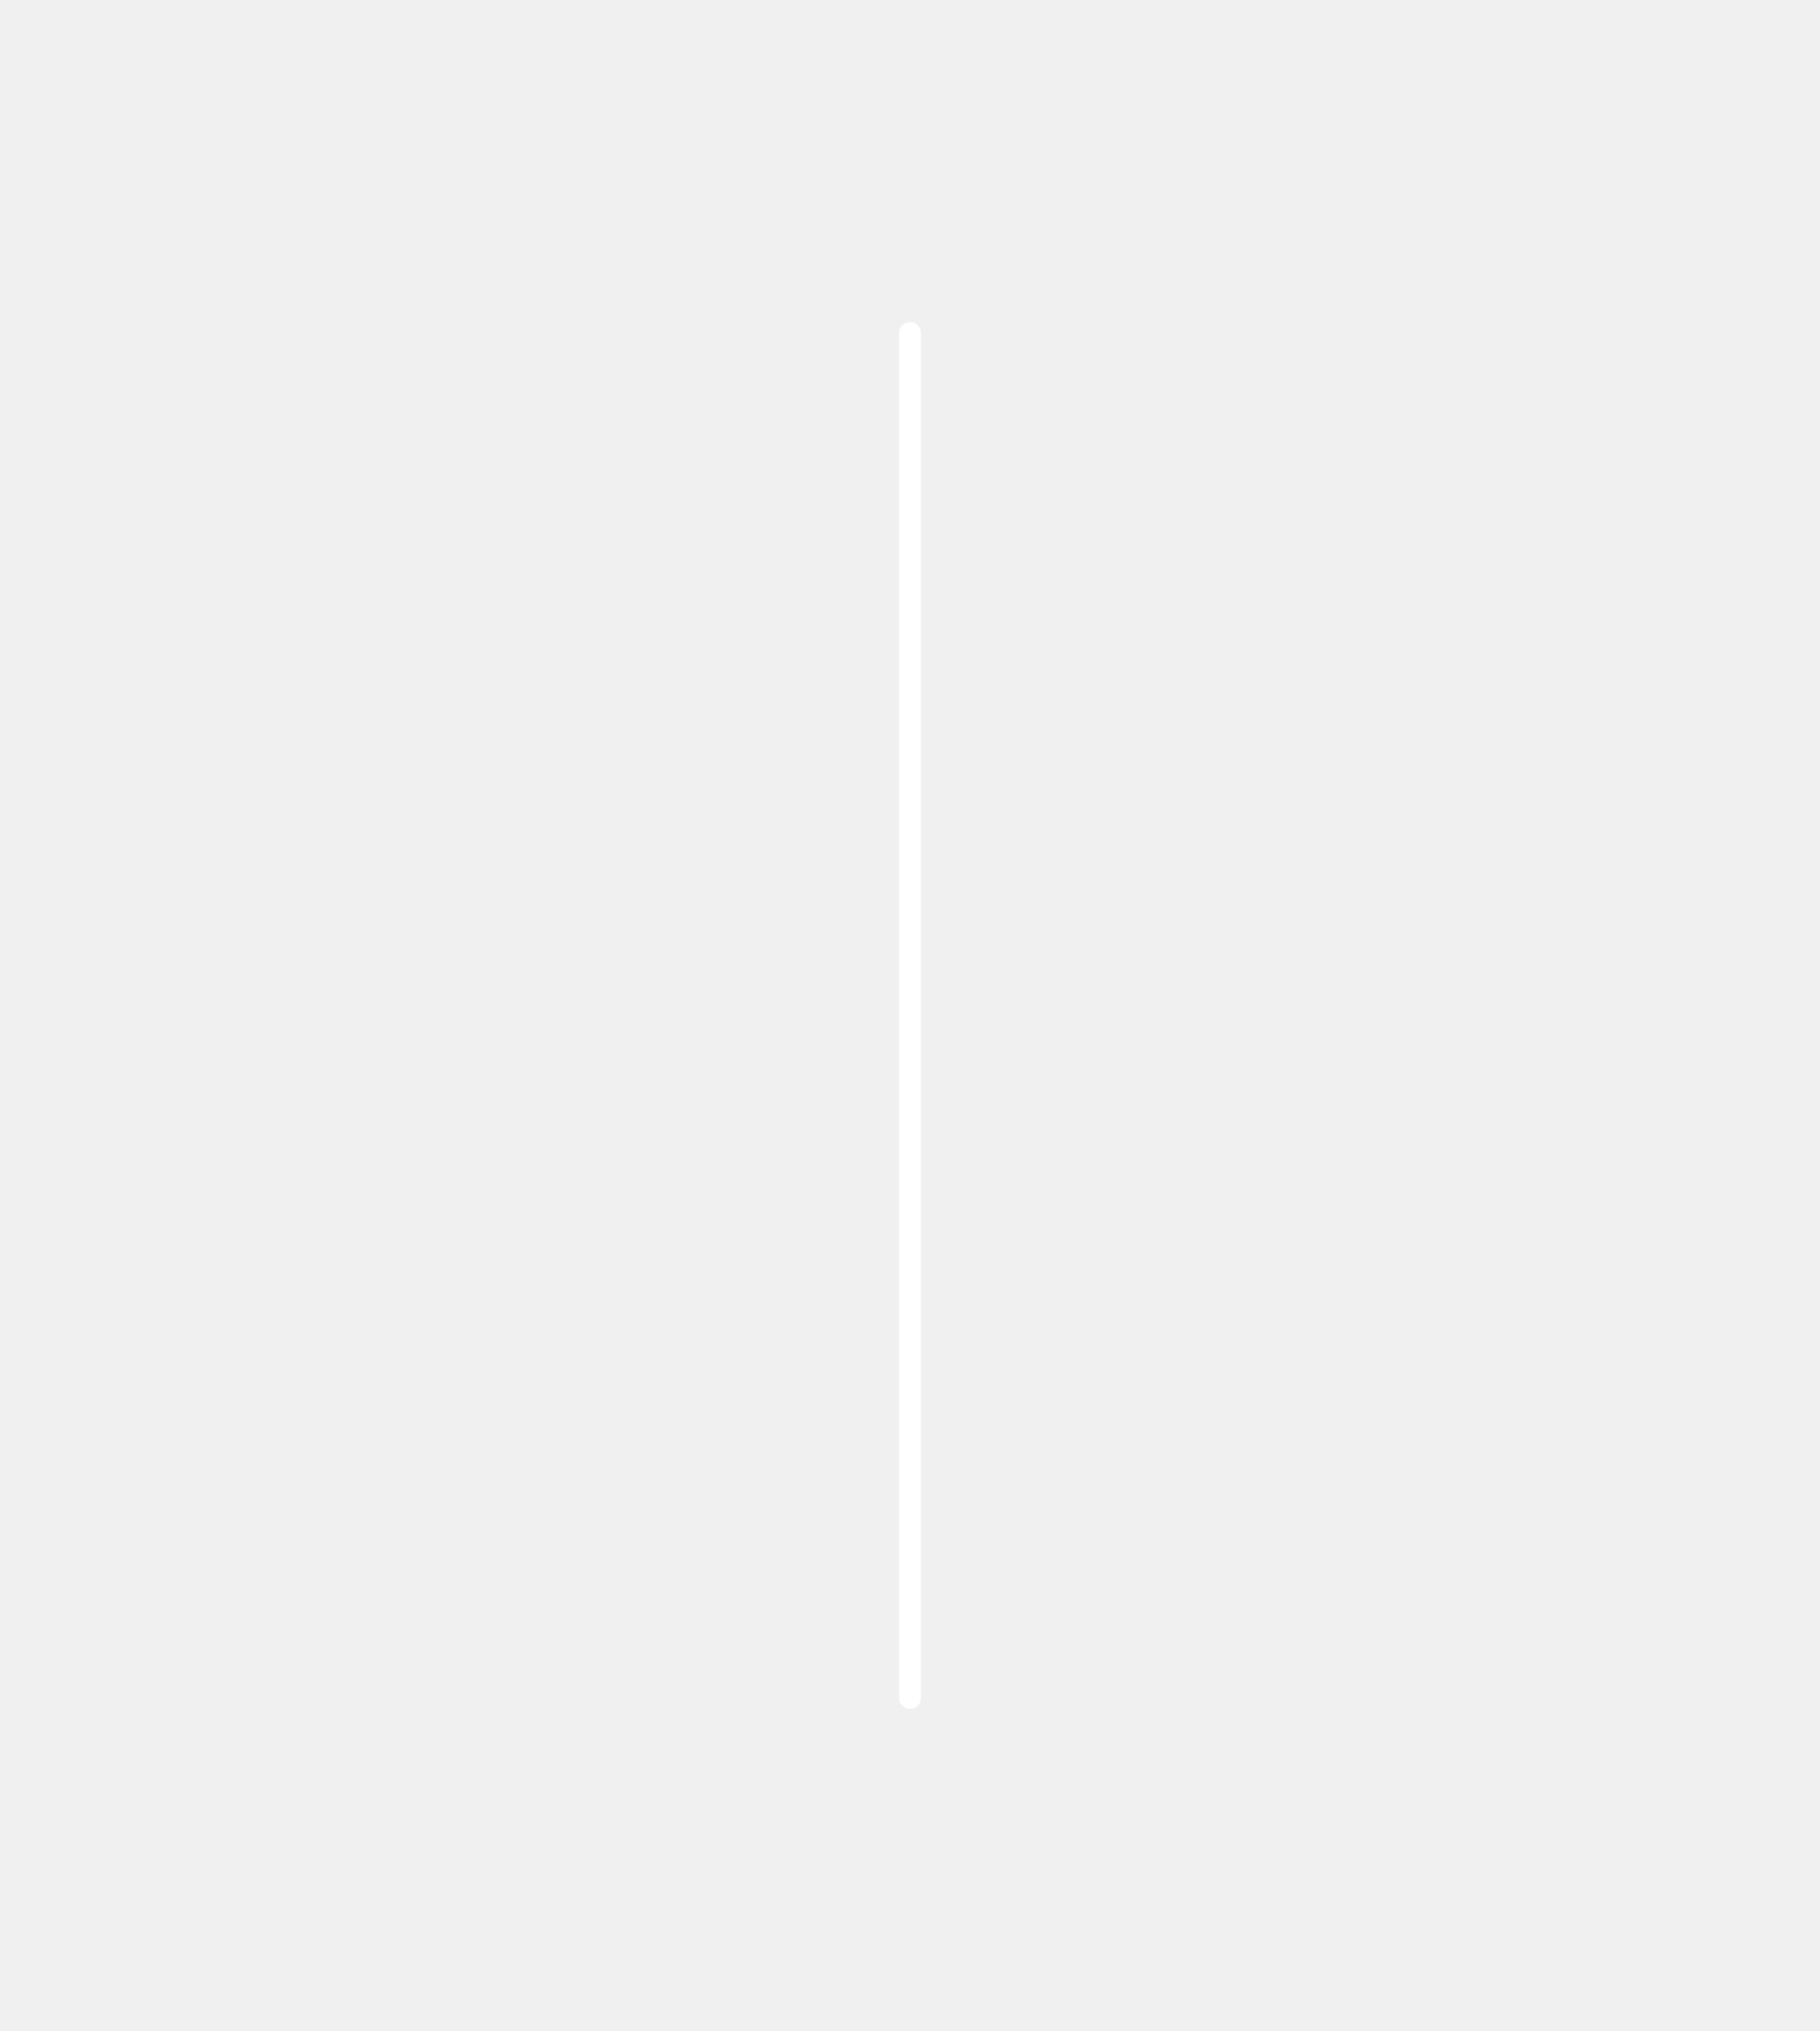
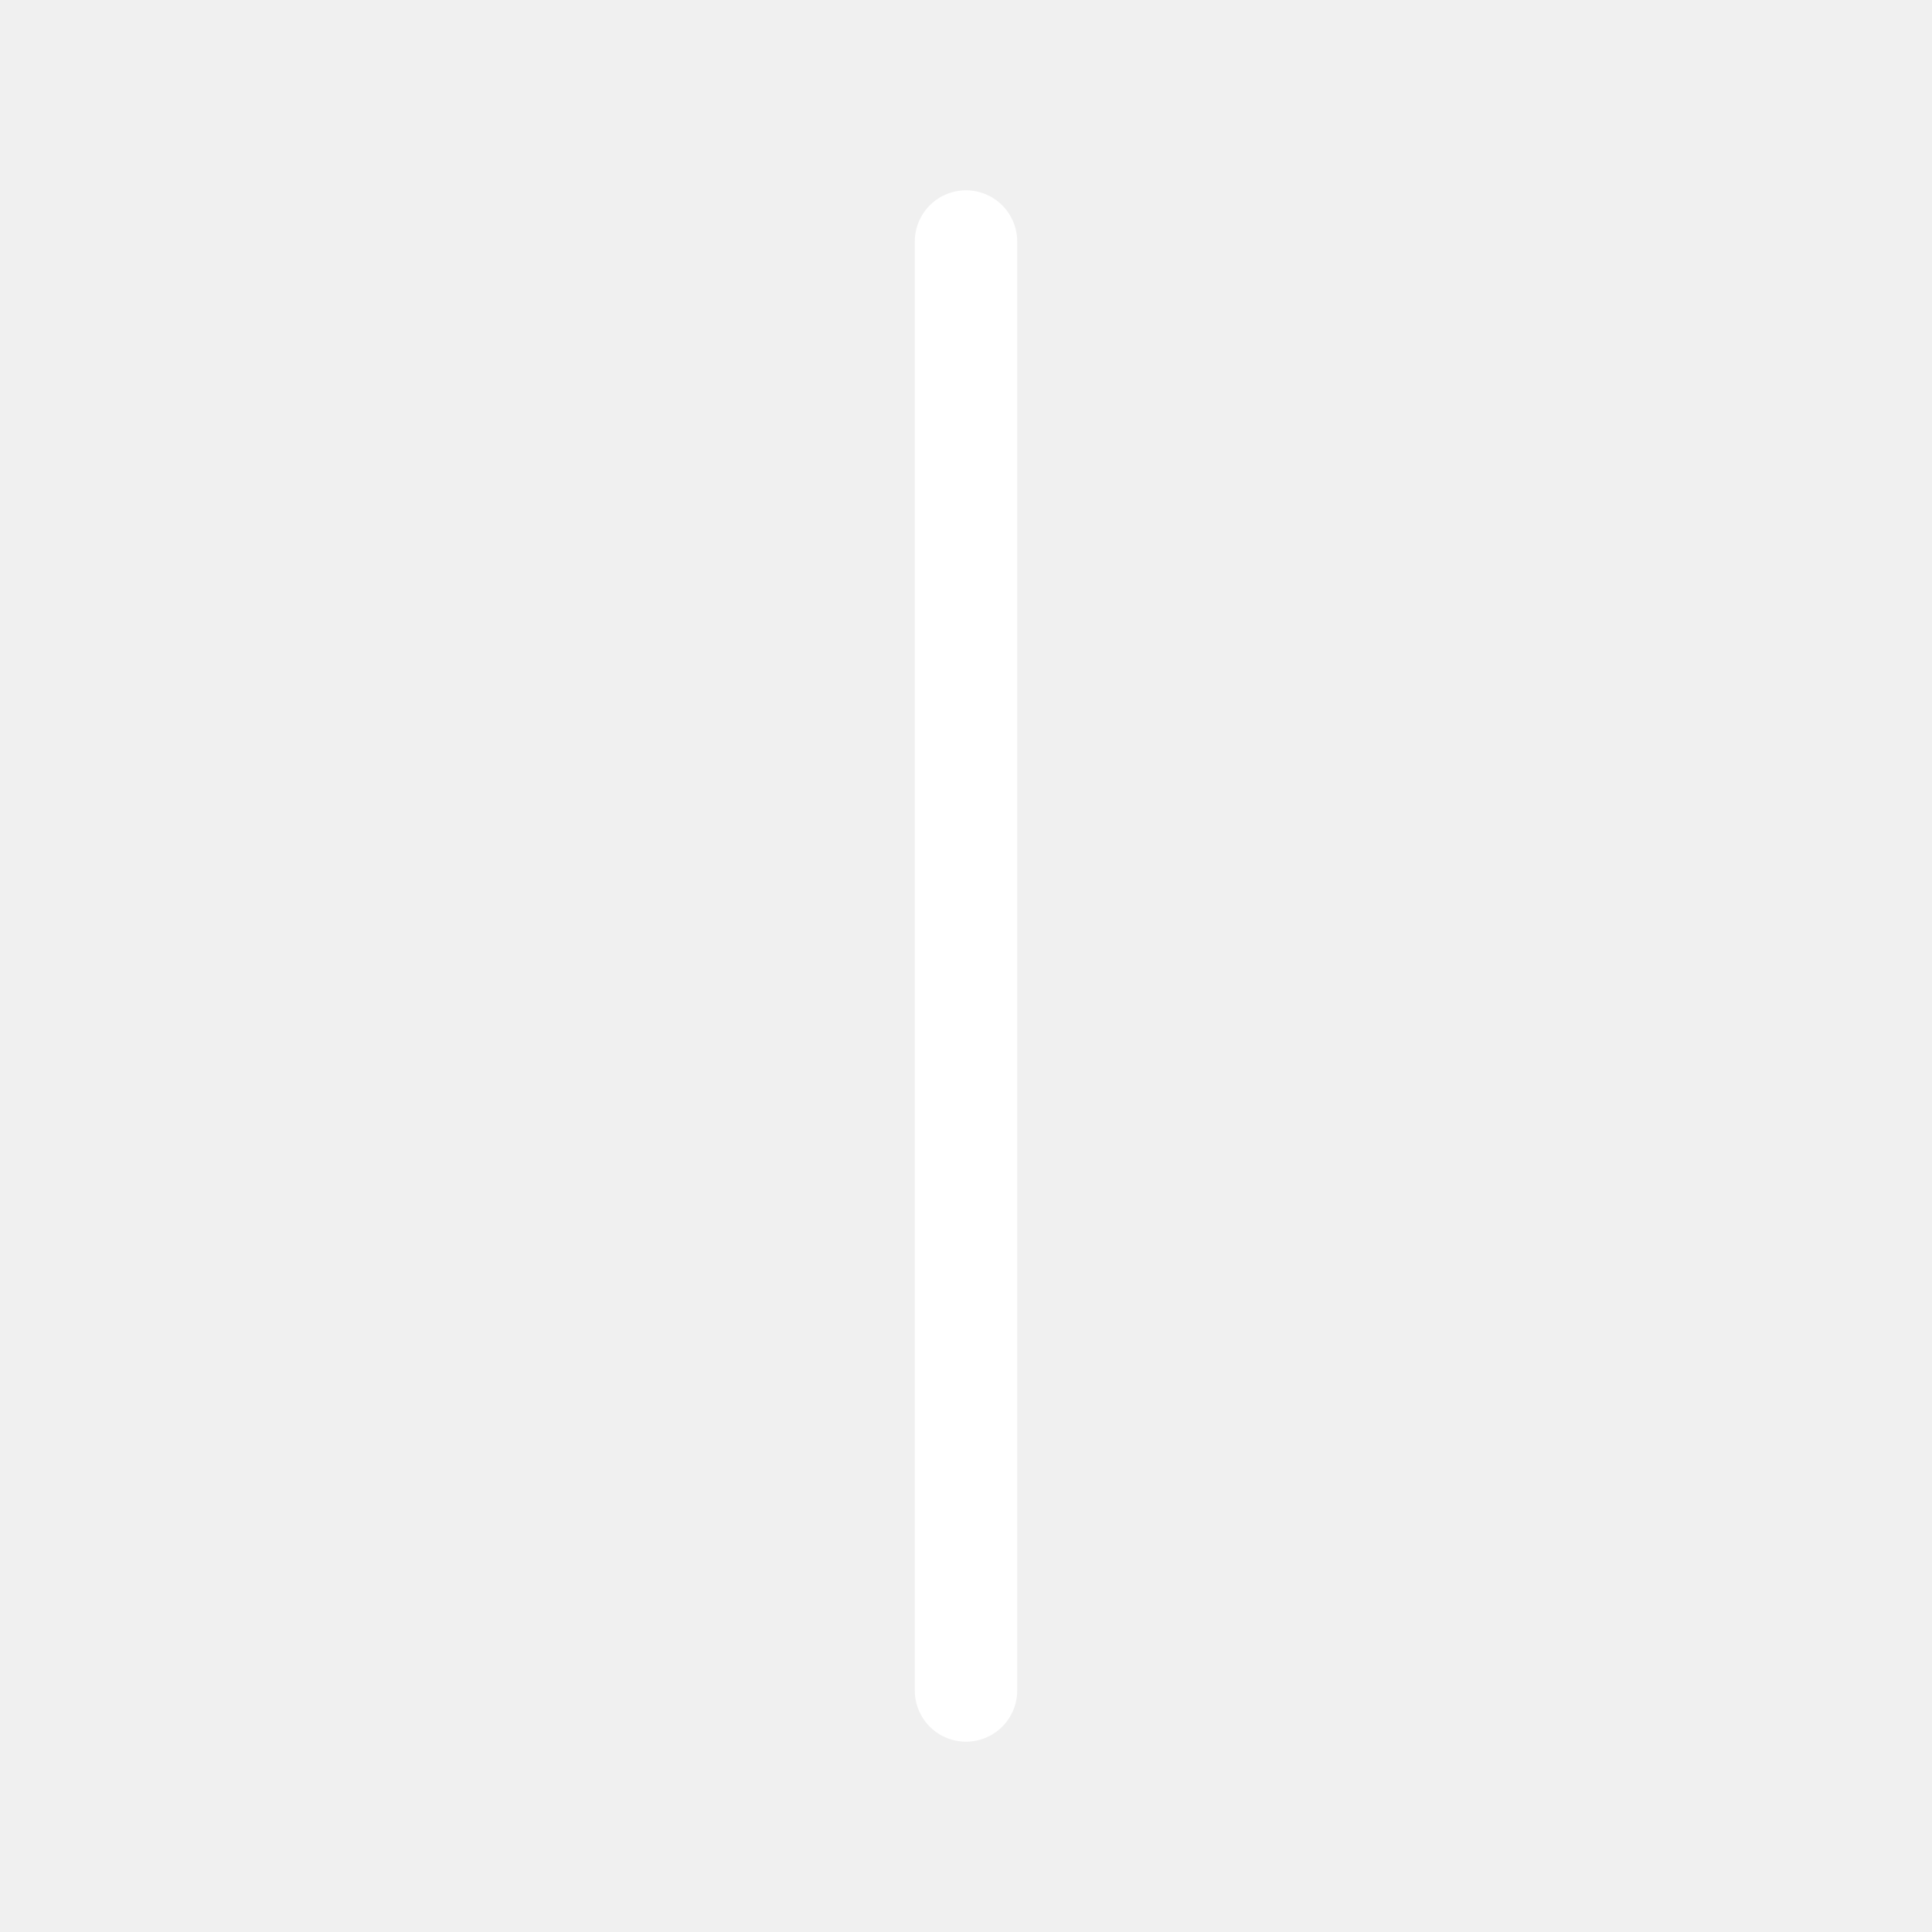
- <svg xmlns="http://www.w3.org/2000/svg" width="224px" height="250px" viewBox="0 0 24 24" fill="none" stroke="#ffffff">
-   <g id="SVGRepo_bgCarrier" stroke-width="10" />
-   <g id="SVGRepo_tracerCarrier" stroke-linecap="round" stroke-linejoin="round" />
+ <svg xmlns="http://www.w3.org/2000/svg" width="256px" height="256px" viewBox="0 0 24.00 24.00" fill="none" stroke="#ffffff">
+   <g id="SVGRepo_bgCarrier" stroke-width="0" />
+   <g id="SVGRepo_tracerCarrier" stroke-linecap="round" stroke-linejoin="round" stroke="#CCCCCC" stroke-width="0.24" />
  <g id="SVGRepo_iconCarrier">
    <g id="Interface / Line_Xl">
-       <path id="Vector" d="M12 21V3" stroke="#fffff" stroke-width="0.288" stroke-linecap="round" stroke-linejoin="round" />
+       <path id="Vector" d="M12 21V3" stroke="#ffffff" stroke-width="1.272" stroke-linecap="round" stroke-linejoin="round" />
    </g>
  </g>
</svg>
